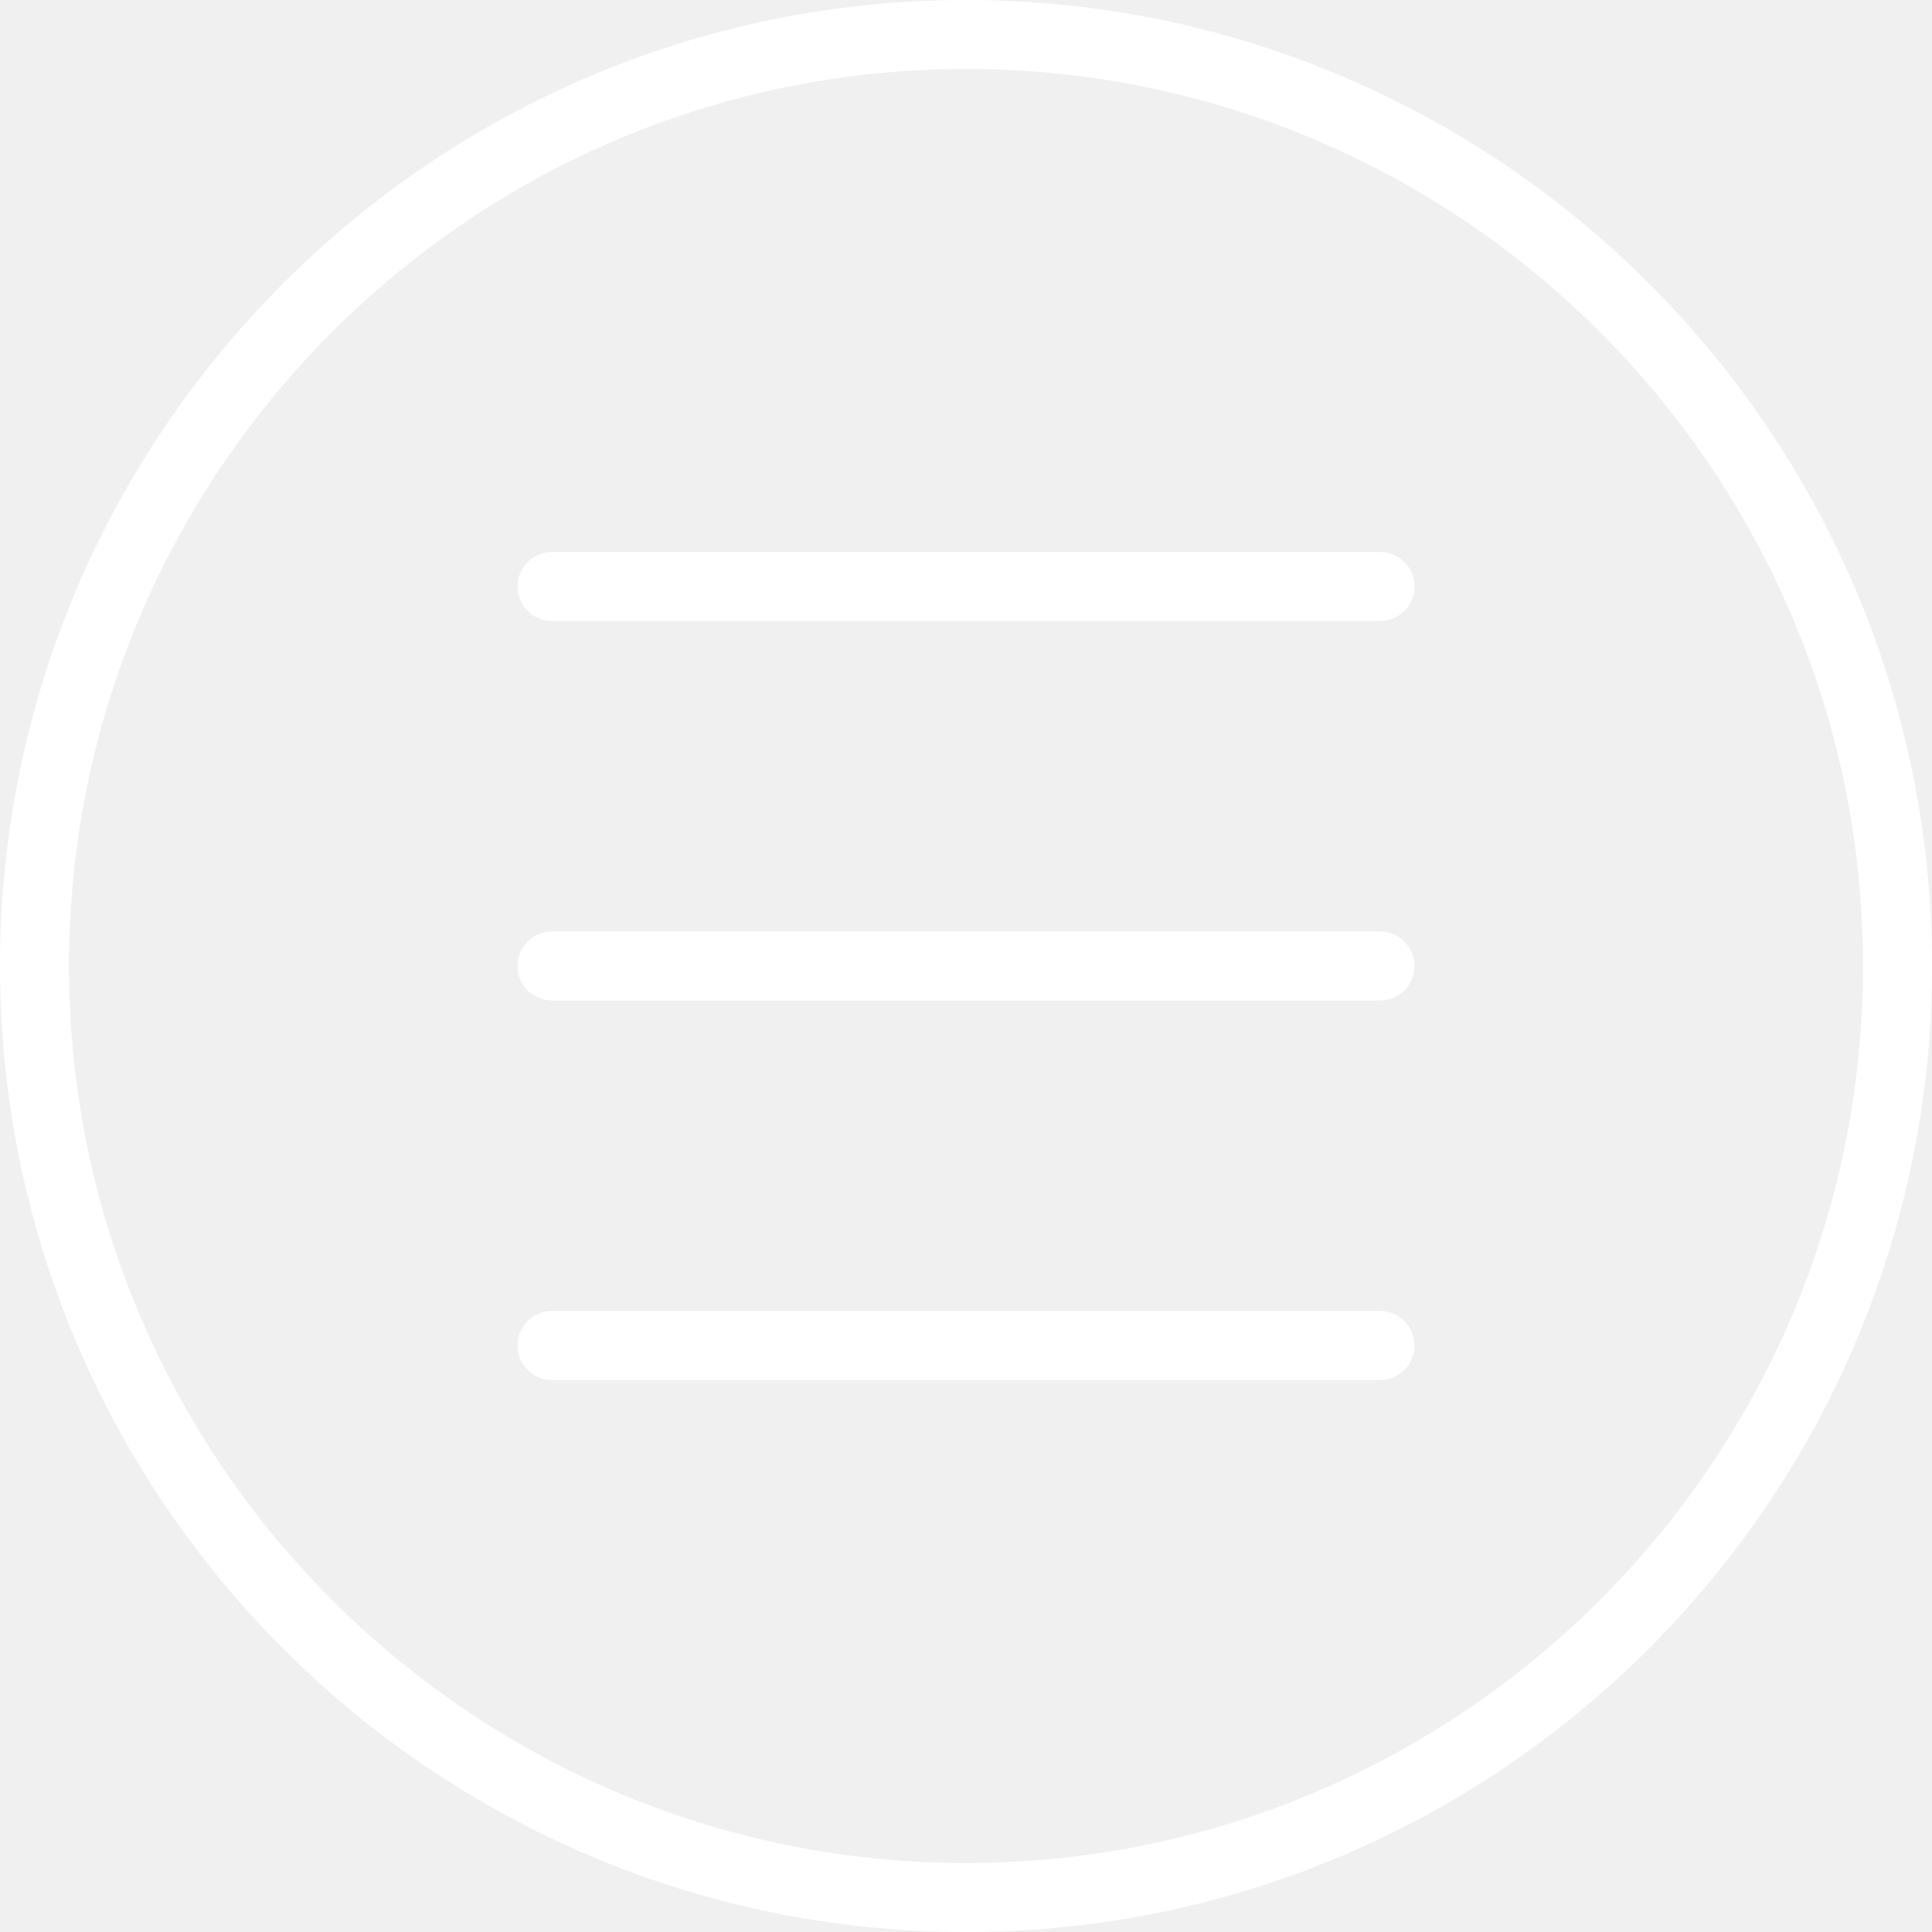
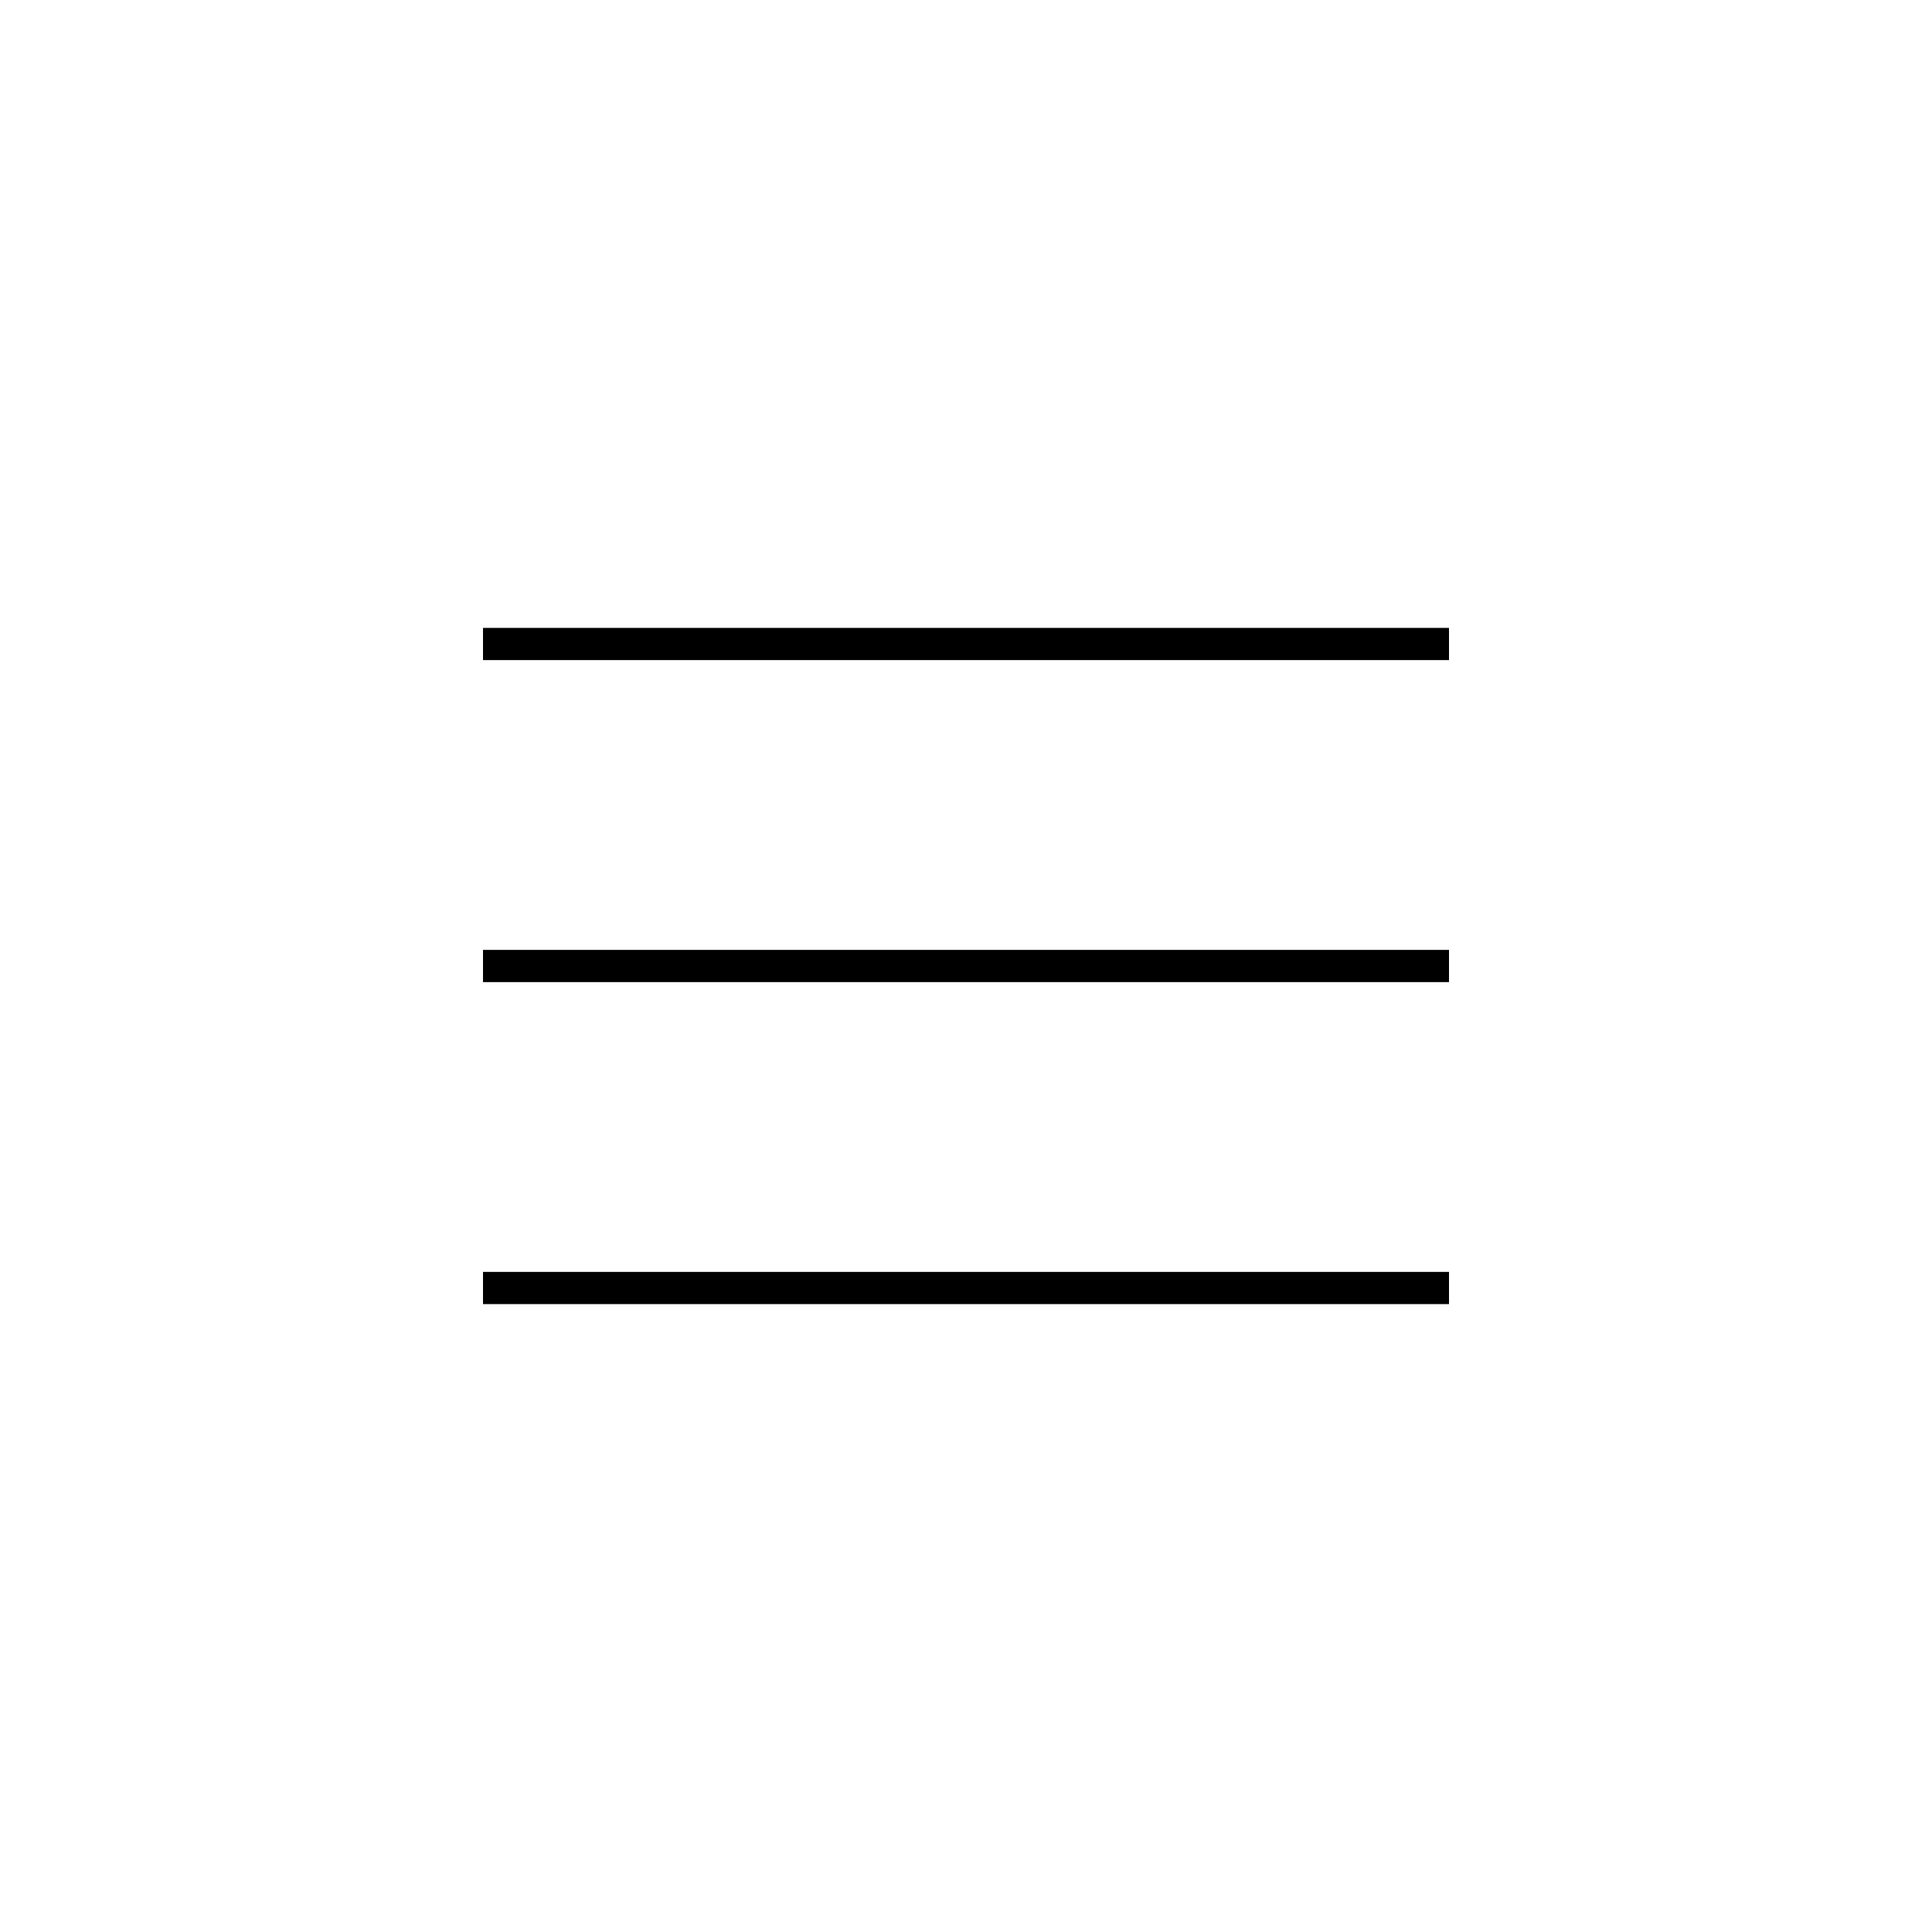
- <svg xmlns="http://www.w3.org/2000/svg" version="1.1" id="Capa_1" x="0px" y="0px" viewBox="0 0 56 56" style="enable-background:new 0 0 56 56;" xml:space="preserve" width="512px" height="512px">
-   <g>
-     <path d="M28,0C12.561,0,0,12.561,0,28s12.561,28,28,28s28-12.561,28-28S43.439,0,28,0z M28,54C13.663,54,2,42.336,2,28   S13.663,2,28,2s26,11.664,26,26S42.337,54,28,54z" fill="#FFFFFF" />
-     <path d="M40,16H16c-0.553,0-1,0.448-1,1s0.447,1,1,1h24c0.553,0,1-0.448,1-1S40.553,16,40,16z" fill="#FFFFFF" />
-     <path d="M40,27H16c-0.553,0-1,0.448-1,1s0.447,1,1,1h24c0.553,0,1-0.448,1-1S40.553,27,40,27z" fill="#FFFFFF" />
-     <path d="M40,38H16c-0.553,0-1,0.448-1,1s0.447,1,1,1h24c0.553,0,1-0.448,1-1S40.553,38,40,38z" fill="#FFFFFF" />
+ <svg xmlns="http://www.w3.org/2000/svg" width="60" height="60" viewBox="0 0 60 60">
+   <defs>
+     <clipPath id="clip-menu_60x60">
+       <rect width="60" height="60" />
+     </clipPath>
+   </defs>
+   <g id="menu_60x60" clip-path="url(#clip-menu_60x60)">
+     <rect width="60" height="60" fill="#fff" />
+     <g id="Group_53" data-name="Group 53" transform="translate(-300)">
+       <line id="Line_5" data-name="Line 5" x1="30" transform="translate(315 20)" fill="none" stroke="#000" stroke-width="1" />
+       <line id="Line_5-2" data-name="Line 5" x1="30" transform="translate(315 30)" fill="none" stroke="#000" stroke-width="1" />
+       <line id="Line_5-3" data-name="Line 5" x1="30" transform="translate(315 40)" fill="none" stroke="#000" stroke-width="1" />
+     </g>
  </g>
-   <g>
- </g>
-   <g>
- </g>
-   <g>
- </g>
-   <g>
- </g>
-   <g>
- </g>
-   <g>
- </g>
-   <g>
- </g>
-   <g>
- </g>
-   <g>
- </g>
-   <g>
- </g>
-   <g>
- </g>
-   <g>
- </g>
-   <g>
- </g>
-   <g>
- </g>
-   <g>
- </g>
</svg>
